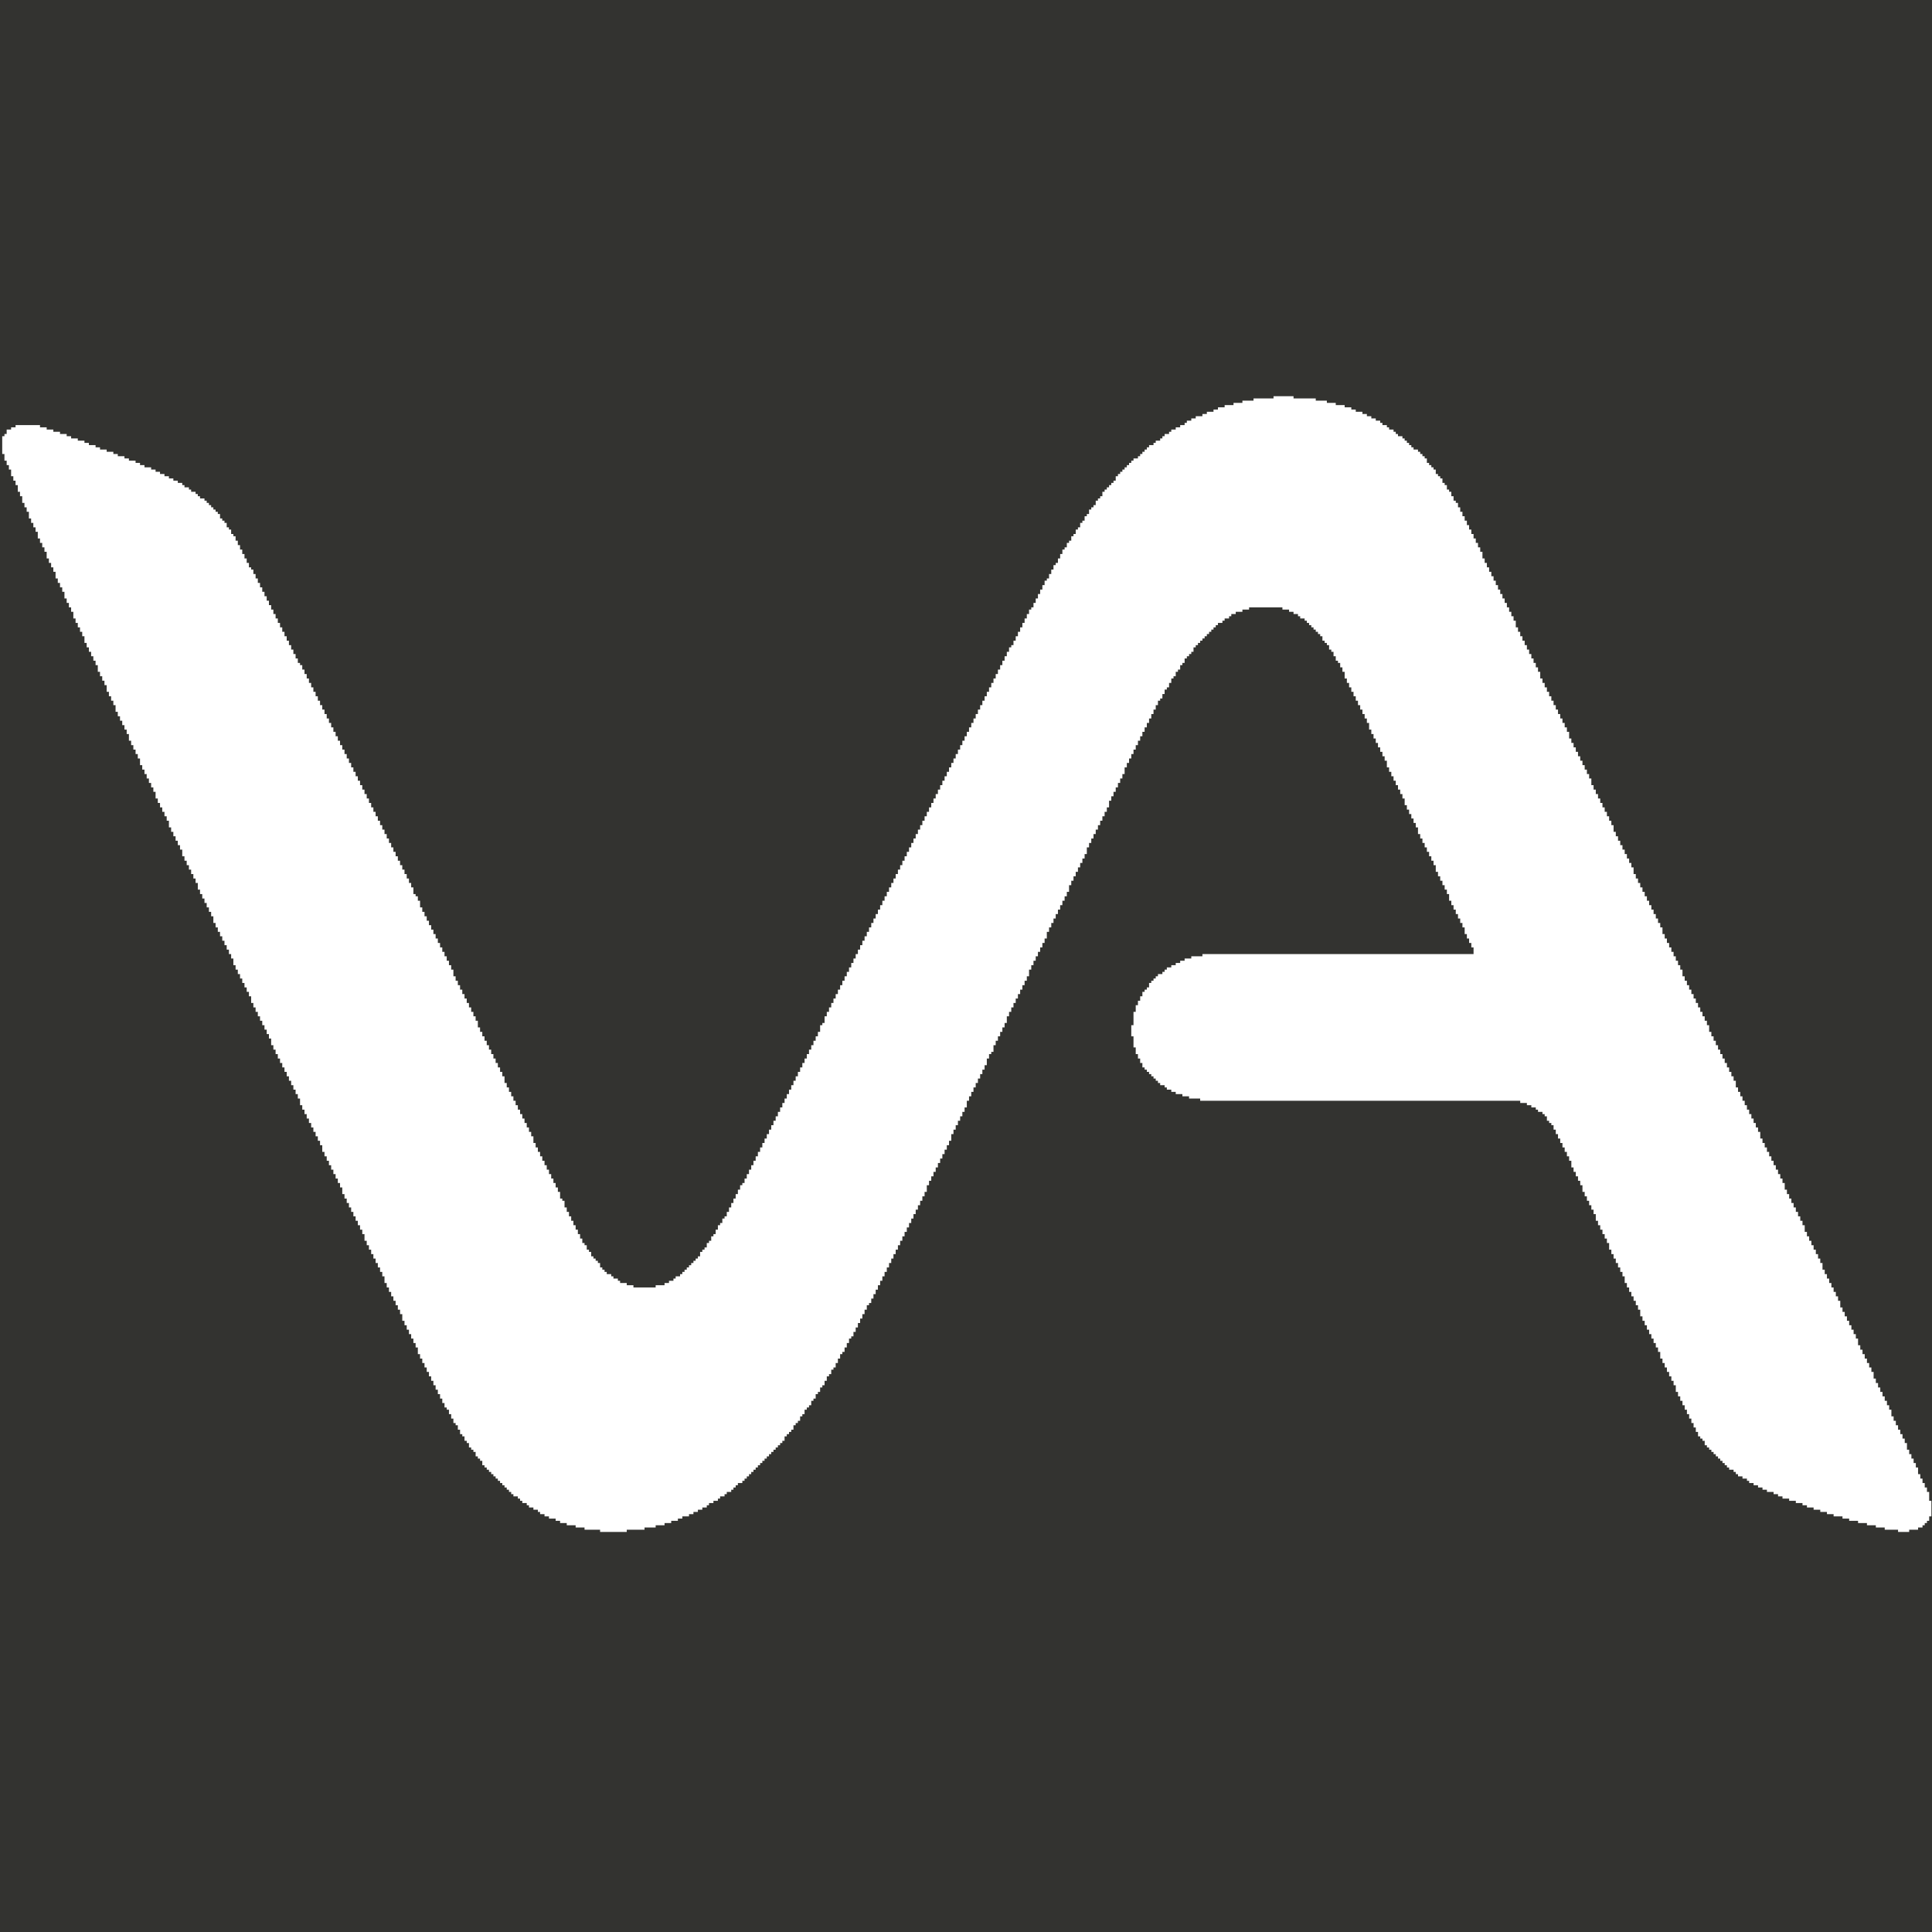
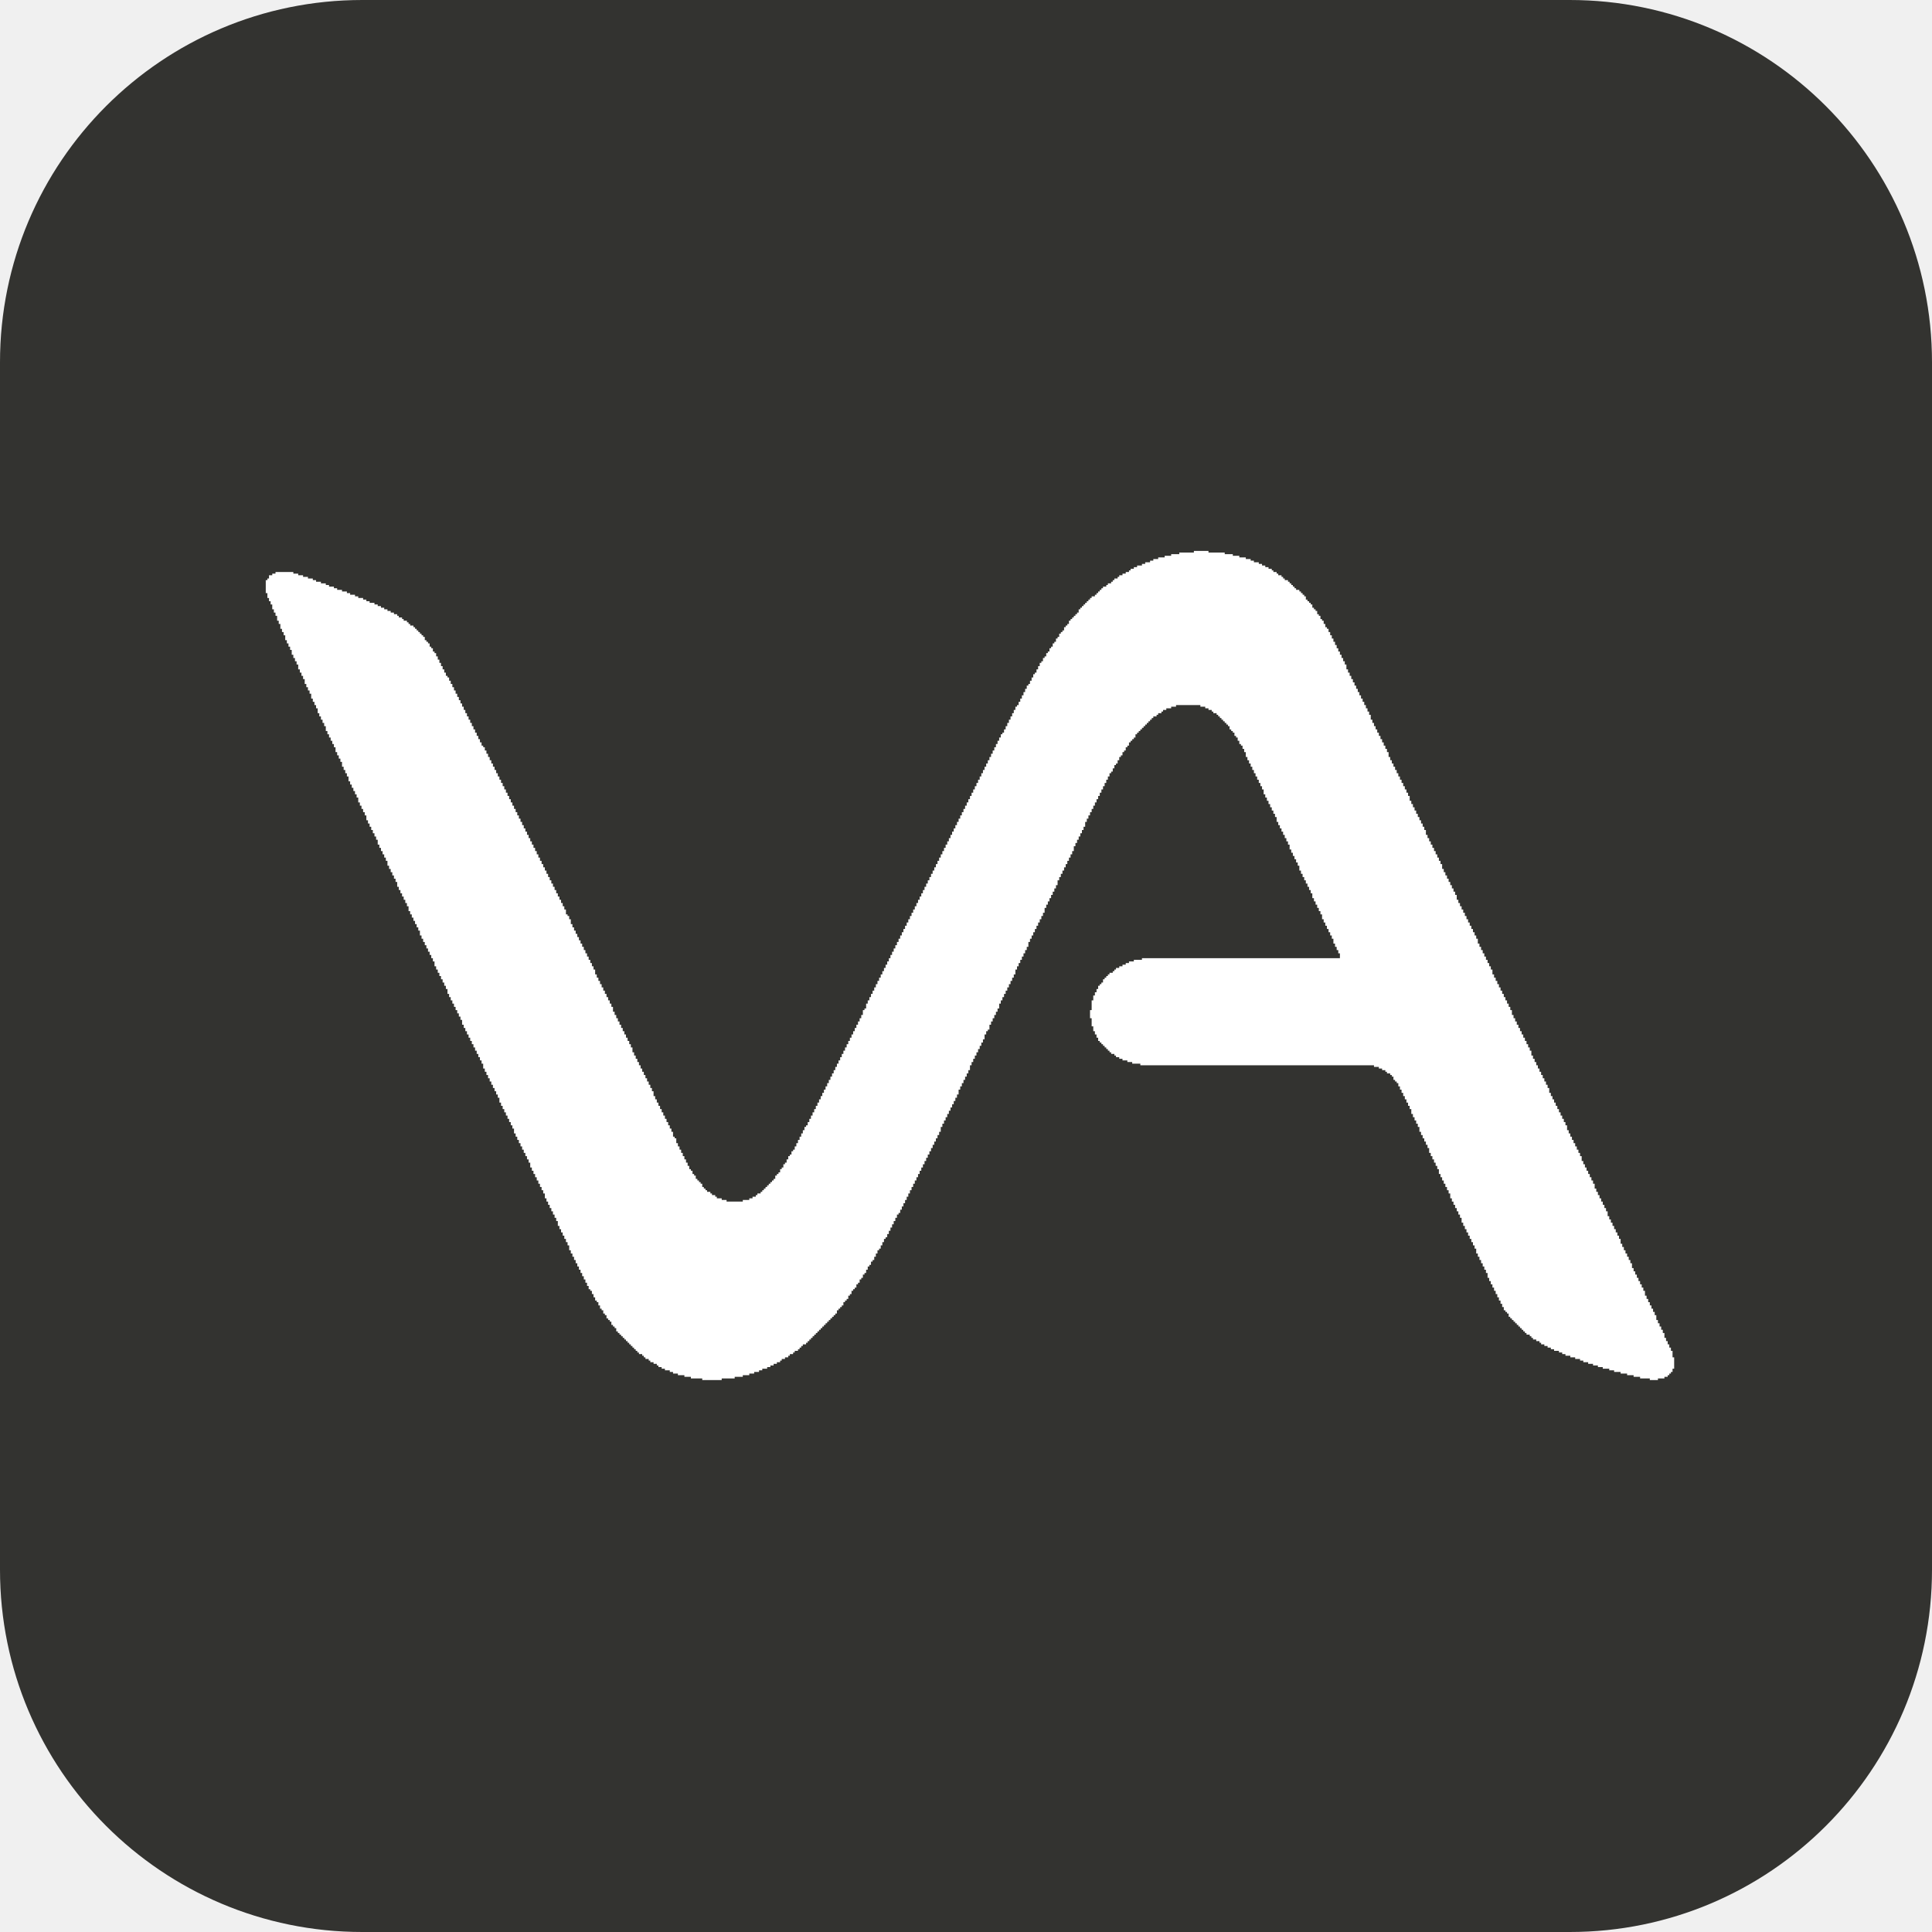
<svg xmlns="http://www.w3.org/2000/svg" width="512" height="512" viewBox="0 0 512 512">
-   <rect width="512" height="512" fill="#333330" />
-   <g transform="translate(0 105) scale(0.589)">
+   <rect x="0" y="0" width="512" height="512" rx="96" fill="#333330" />
+   <g transform="translate(70 146) scale(0.43)">
    <path fill="#fff" fill-rule="evenodd" d="M 573,0 L582,0 L582,1 L592,1 L592,2 L597,2 L597,3 L601,3 L601,4 L605,4 L605,5 L608,5 L608,6 L610,6 L610,7 L613,7 L613,8 L615,8 L615,9 L617,9 L617,10 L619,10 L619,11 L621,11 L621,12 L622,12 L622,13 L624,13 L624,14 L625,14 L625,15 L627,15 L627,16 L628,16 L628,17 L629,17 L629,18 L631,18 L631,19 L632,19 L632,20 L633,20 L633,21 L634,21 L634,22 L635,22 L635,23 L636,23 L636,24 L638,24 L638,25 L639,25 L639,26 L640,26 L640,27 L641,27 L641,28 L642,28 L642,30 L643,30 L643,31 L644,31 L644,32 L645,32 L645,33 L646,33 L646,35 L647,35 L647,36 L648,36 L648,37 L649,37 L649,39 L650,39 L650,40 L651,40 L651,42 L652,42 L652,43 L653,43 L653,45 L654,45 L654,47 L655,47 L655,48 L656,48 L656,50 L657,50 L657,52 L658,52 L658,54 L659,54 L659,56 L660,56 L660,58 L661,58 L661,60 L662,60 L662,62 L663,62 L663,64 L664,64 L664,66 L665,66 L665,68 L666,68 L666,70 L667,70 L667,73 L668,73 L668,75 L669,75 L669,77 L670,77 L670,79 L671,79 L671,81 L672,81 L672,83 L673,83 L673,85 L674,85 L674,87 L675,87 L675,89 L676,89 L676,91 L677,91 L677,93 L678,93 L678,95 L679,95 L679,97 L680,97 L680,99 L681,99 L681,101 L682,101 L682,104 L683,104 L683,106 L684,106 L684,108 L685,108 L685,110 L686,110 L686,112 L687,112 L687,114 L688,114 L688,116 L689,116 L689,118 L690,118 L690,120 L691,120 L691,122 L692,122 L692,124 L693,124 L693,127 L694,127 L694,129 L695,129 L695,131 L696,131 L696,133 L697,133 L697,135 L698,135 L698,137 L699,137 L699,139 L700,139 L700,141 L701,141 L701,143 L702,143 L702,145 L703,145 L703,147 L704,147 L704,149 L705,149 L705,151 L706,151 L706,154 L707,154 L707,156 L708,156 L708,158 L709,158 L709,160 L710,160 L710,162 L711,162 L711,164 L712,164 L712,166 L713,166 L713,168 L714,168 L714,170 L715,170 L715,172 L716,172 L716,175 L717,175 L717,177 L718,177 L718,179 L719,179 L719,181 L720,181 L720,183 L721,183 L721,185 L722,185 L722,187 L723,187 L723,189 L724,189 L724,191 L725,191 L725,193 L726,193 L726,196 L727,196 L727,198 L728,198 L728,200 L729,200 L729,202 L730,202 L730,204 L731,204 L731,206 L732,206 L732,208 L733,208 L733,210 L734,210 L734,212 L735,212 L735,215 L736,215 L736,217 L737,217 L737,219 L738,219 L738,221 L739,221 L739,223 L740,223 L740,225 L741,225 L741,227 L742,227 L742,229 L743,229 L743,231 L744,231 L744,233 L745,233 L745,235 L746,235 L746,237 L747,237 L747,239 L748,239 L748,242 L749,242 L749,244 L750,244 L750,246 L751,246 L751,248 L752,248 L752,250 L753,250 L753,252 L754,252 L754,254 L755,254 L755,256 L756,256 L756,258 L757,258 L757,261 L758,261 L758,263 L759,263 L759,265 L760,265 L760,267 L761,267 L761,269 L762,269 L762,271 L763,271 L763,273 L764,273 L764,275 L765,275 L765,277 L766,277 L766,279 L767,279 L767,281 L768,281 L768,283 L769,283 L769,286 L770,286 L770,288 L771,288 L771,290 L772,290 L772,292 L773,292 L773,294 L774,294 L774,296 L775,296 L775,298 L776,298 L776,300 L777,300 L777,302 L778,302 L778,304 L779,304 L779,306 L780,306 L780,308 L781,308 L781,311 L782,311 L782,313 L783,313 L783,315 L784,315 L784,317 L785,317 L785,319 L786,319 L786,321 L787,321 L787,323 L788,323 L788,325 L789,325 L789,327 L790,327 L790,329 L791,329 L791,331 L792,331 L792,334 L793,334 L793,336 L794,336 L794,338 L795,338 L795,340 L796,340 L796,342 L797,342 L797,344 L798,344 L798,346 L799,346 L799,348 L800,348 L800,350 L801,350 L801,352 L802,352 L802,354 L803,354 L803,357 L804,357 L804,359 L805,359 L805,361 L806,361 L806,363 L807,363 L807,365 L808,365 L808,367 L809,367 L809,369 L810,369 L810,371 L811,371 L811,373 L812,373 L812,376 L813,376 L813,378 L814,378 L814,380 L815,380 L815,382 L816,382 L816,384 L817,384 L817,386 L818,386 L818,388 L819,388 L819,390 L820,390 L820,393 L821,393 L821,395 L822,395 L822,397 L823,397 L823,399 L824,399 L824,401 L825,401 L825,403 L826,403 L826,405 L827,405 L827,407 L828,407 L828,410 L829,410 L829,412 L830,412 L830,414 L831,414 L831,416 L832,416 L832,418 L833,418 L833,420 L834,420 L834,422 L835,422 L835,424 L836,424 L836,427 L837,427 L837,429 L838,429 L838,431 L839,431 L839,433 L840,433 L840,435 L841,435 L841,437 L842,437 L842,439 L843,439 L843,442 L844,442 L844,444 L845,444 L845,446 L846,446 L846,448 L847,448 L847,450 L848,450 L848,452 L849,452 L849,454 L850,454 L850,456 L851,456 L851,459 L852,459 L852,461 L853,461 L853,463 L854,463 L854,465 L855,465 L855,467 L856,467 L856,469 L857,469 L857,471 L858,471 L858,474 L859,474 L859,476 L860,476 L860,478 L861,478 L861,480 L862,480 L862,482 L863,482 L863,485 L864,485 L864,487 L865,487 L865,489 L866,489 L866,491 L867,491 L867,493 L868,493 L868,497 L869,497 L869,504 L868,504 L868,506 L867,506 L867,507 L866,507 L866,508 L865,508 L865,509 L863,509 L863,510 L859,510 L859,511 L854,511 L854,510 L848,510 L848,509 L844,509 L844,508 L840,508 L840,507 L836,507 L836,506 L832,506 L832,505 L829,505 L829,504 L825,504 L825,503 L822,503 L822,502 L819,502 L819,501 L816,501 L816,500 L813,500 L813,499 L811,499 L811,498 L808,498 L808,497 L805,497 L805,496 L802,496 L802,495 L800,495 L800,494 L798,494 L798,493 L795,493 L795,492 L793,492 L793,491 L791,491 L791,490 L789,490 L789,489 L787,489 L787,488 L786,488 L786,487 L784,487 L784,486 L782,486 L782,485 L781,485 L781,484 L780,484 L780,483 L778,483 L778,482 L777,482 L777,481 L776,481 L776,480 L775,480 L775,479 L774,479 L774,478 L773,478 L773,477 L772,477 L772,476 L771,476 L771,475 L770,475 L770,474 L769,474 L769,473 L768,473 L768,472 L767,472 L767,470 L766,470 L766,469 L765,469 L765,468 L764,468 L764,466 L763,466 L763,464 L762,464 L762,462 L761,462 L761,460 L760,460 L760,458 L759,458 L759,456 L758,456 L758,454 L757,454 L757,452 L756,452 L756,450 L755,450 L755,448 L754,448 L754,445 L753,445 L753,443 L752,443 L752,441 L751,441 L751,439 L750,439 L750,437 L749,437 L749,435 L748,435 L748,433 L747,433 L747,430 L746,430 L746,428 L745,428 L745,426 L744,426 L744,424 L743,424 L743,422 L742,422 L742,420 L741,420 L741,418 L740,418 L740,416 L739,416 L739,414 L738,414 L738,411 L737,411 L737,409 L736,409 L736,407 L735,407 L735,405 L734,405 L734,403 L733,403 L733,401 L732,401 L732,399 L731,399 L731,396 L730,396 L730,394 L729,394 L729,392 L728,392 L728,390 L727,390 L727,388 L726,388 L726,386 L725,386 L725,384 L724,384 L724,381 L723,381 L723,379 L722,379 L722,377 L721,377 L721,375 L720,375 L720,373 L719,373 L719,371 L718,371 L718,368 L717,368 L717,366 L716,366 L716,364 L715,364 L715,362 L714,362 L714,360 L713,360 L713,358 L712,358 L712,355 L711,355 L711,353 L710,353 L710,351 L709,351 L709,349 L708,349 L708,347 L707,347 L707,344 L706,344 L706,342 L705,342 L705,340 L704,340 L704,338 L703,338 L703,336 L702,336 L702,334 L701,334 L701,332 L700,332 L700,330 L699,330 L699,328 L698,328 L698,327 L697,327 L697,326 L696,326 L696,324 L695,324 L695,323 L694,323 L694,322 L692,322 L692,321 L691,321 L691,320 L689,320 L689,319 L687,319 L687,318 L684,318 L684,317 L540,317 L540,316 L535,316 L535,315 L532,315 L532,314 L529,314 L529,313 L527,313 L527,312 L525,312 L525,311 L524,311 L524,310 L522,310 L522,309 L521,309 L521,308 L520,308 L520,307 L519,307 L519,306 L518,306 L518,305 L517,305 L517,304 L516,304 L516,303 L515,303 L515,302 L514,302 L514,300 L513,300 L513,298 L512,298 L512,296 L511,296 L511,293 L510,293 L510,288 L509,288 L509,283 L510,283 L510,277 L511,277 L511,274 L512,274 L512,272 L513,272 L513,270 L514,270 L514,268 L515,268 L515,267 L516,267 L516,266 L517,266 L517,264 L518,264 L518,263 L519,263 L519,262 L520,262 L520,261 L521,261 L521,260 L523,260 L523,259 L524,259 L524,258 L525,258 L525,257 L527,257 L527,256 L529,256 L529,255 L531,255 L531,254 L533,254 L533,253 L536,253 L536,252 L541,252 L541,251 L663,251 L663,248 L662,248 L662,246 L661,246 L661,244 L660,244 L660,242 L659,242 L659,239 L658,239 L658,237 L657,237 L657,235 L656,235 L656,233 L655,233 L655,231 L654,231 L654,229 L653,229 L653,227 L652,227 L652,224 L651,224 L651,222 L650,222 L650,220 L649,220 L649,218 L648,218 L648,216 L647,216 L647,214 L646,214 L646,211 L645,211 L645,209 L644,209 L644,207 L643,207 L643,205 L642,205 L642,203 L641,203 L641,201 L640,201 L640,199 L639,199 L639,197 L638,197 L638,194 L637,194 L637,192 L636,192 L636,190 L635,190 L635,188 L634,188 L634,186 L633,186 L633,184 L632,184 L632,181 L631,181 L631,179 L630,179 L630,177 L629,177 L629,175 L628,175 L628,173 L627,173 L627,171 L626,171 L626,169 L625,169 L625,167 L624,167 L624,164 L623,164 L623,162 L622,162 L622,160 L621,160 L621,158 L620,158 L620,156 L619,156 L619,154 L618,154 L618,152 L617,152 L617,150 L616,150 L616,147 L615,147 L615,145 L614,145 L614,143 L613,143 L613,141 L612,141 L612,139 L611,139 L611,137 L610,137 L610,135 L609,135 L609,133 L608,133 L608,131 L607,131 L607,129 L606,129 L606,127 L605,127 L605,124 L604,124 L604,122 L603,122 L603,120 L602,120 L602,119 L601,119 L601,117 L600,117 L600,115 L599,115 L599,114 L598,114 L598,112 L597,112 L597,111 L596,111 L596,110 L595,110 L595,108 L594,108 L594,107 L593,107 L593,106 L592,106 L592,105 L591,105 L591,104 L590,104 L590,103 L589,103 L589,102 L588,102 L588,101 L587,101 L587,100 L585,100 L585,99 L584,99 L584,98 L582,98 L582,97 L580,97 L580,96 L577,96 L577,95 L562,95 L562,96 L559,96 L559,97 L556,97 L556,98 L554,98 L554,99 L553,99 L553,100 L551,100 L551,101 L550,101 L550,102 L548,102 L548,103 L547,103 L547,104 L546,104 L546,105 L545,105 L545,106 L544,106 L544,107 L543,107 L543,108 L542,108 L542,109 L541,109 L541,110 L540,110 L540,111 L539,111 L539,112 L538,112 L538,113 L537,113 L537,115 L536,115 L536,116 L535,116 L535,117 L534,117 L534,118 L533,118 L533,120 L532,120 L532,121 L531,121 L531,123 L530,123 L530,124 L529,124 L529,126 L528,126 L528,127 L527,127 L527,129 L526,129 L526,131 L525,131 L525,132 L524,132 L524,134 L523,134 L523,136 L522,136 L522,137 L521,137 L521,139 L520,139 L520,141 L519,141 L519,143 L518,143 L518,145 L517,145 L517,147 L516,147 L516,149 L515,149 L515,151 L514,151 L514,153 L513,153 L513,155 L512,155 L512,157 L511,157 L511,159 L510,159 L510,161 L509,161 L509,163 L508,163 L508,165 L507,165 L507,167 L506,167 L506,170 L505,170 L505,172 L504,172 L504,174 L503,174 L503,176 L502,176 L502,178 L501,178 L501,180 L500,180 L500,182 L499,182 L499,185 L498,185 L498,187 L497,187 L497,189 L496,189 L496,191 L495,191 L495,193 L494,193 L494,195 L493,195 L493,197 L492,197 L492,199 L491,199 L491,201 L490,201 L490,203 L489,203 L489,206 L488,206 L488,208 L487,208 L487,210 L486,210 L486,212 L485,212 L485,214 L484,214 L484,216 L483,216 L483,218 L482,218 L482,220 L481,220 L481,223 L480,223 L480,225 L479,225 L479,227 L478,227 L478,229 L477,229 L477,231 L476,231 L476,233 L475,233 L475,235 L474,235 L474,237 L473,237 L473,239 L472,239 L472,241 L471,241 L471,244 L470,244 L470,246 L469,246 L469,248 L468,248 L468,250 L467,250 L467,252 L466,252 L466,254 L465,254 L465,256 L464,256 L464,258 L463,258 L463,261 L462,261 L462,263 L461,263 L461,265 L460,265 L460,267 L459,267 L459,269 L458,269 L458,271 L457,271 L457,273 L456,273 L456,275 L455,275 L455,277 L454,277 L454,279 L453,279 L453,282 L452,282 L452,284 L451,284 L451,286 L450,286 L450,288 L449,288 L449,290 L448,290 L448,292 L447,292 L447,295 L446,295 L446,296 L445,296 L445,298 L444,298 L444,301 L443,301 L443,303 L442,303 L442,305 L441,305 L441,307 L440,307 L440,309 L439,309 L439,311 L438,311 L438,313 L437,313 L437,315 L436,315 L436,317 L435,317 L435,320 L434,320 L434,322 L433,322 L433,324 L432,324 L432,326 L431,326 L431,328 L430,328 L430,330 L429,330 L429,332 L428,332 L428,335 L427,335 L427,337 L426,337 L426,339 L425,339 L425,341 L424,341 L424,343 L423,343 L423,345 L422,345 L422,347 L421,347 L421,349 L420,349 L420,351 L419,351 L419,353 L418,353 L418,355 L417,355 L417,358 L416,358 L416,360 L415,360 L415,362 L414,362 L414,364 L413,364 L413,366 L412,366 L412,368 L411,368 L411,370 L410,370 L410,372 L409,372 L409,374 L408,374 L408,376 L407,376 L407,378 L406,378 L406,380 L405,380 L405,382 L404,382 L404,384 L403,384 L403,386 L402,386 L402,388 L401,388 L401,390 L400,390 L400,392 L399,392 L399,394 L398,394 L398,396 L397,396 L397,398 L396,398 L396,400 L395,400 L395,402 L394,402 L394,404 L393,404 L393,406 L392,406 L392,408 L391,408 L391,409 L390,409 L390,411 L389,411 L389,413 L388,413 L388,415 L387,415 L387,417 L386,417 L386,419 L385,419 L385,421 L384,421 L384,423 L383,423 L383,424 L382,424 L382,426 L381,426 L381,428 L380,428 L380,430 L379,430 L379,431 L378,431 L378,433 L377,433 L377,435 L376,435 L376,437 L375,437 L375,438 L374,438 L374,440 L373,440 L373,441 L372,441 L372,443 L371,443 L371,445 L370,445 L370,446 L369,446 L369,448 L368,448 L368,449 L367,449 L367,451 L366,451 L366,452 L365,452 L365,454 L364,454 L364,455 L363,455 L363,456 L362,456 L362,458 L361,458 L361,459 L360,459 L360,461 L359,461 L359,462 L358,462 L358,463 L357,463 L357,465 L356,465 L356,466 L355,466 L355,467 L354,467 L354,468 L353,468 L353,470 L352,470 L352,471 L351,471 L351,472 L350,472 L350,473 L349,473 L349,474 L348,474 L348,475 L347,475 L347,476 L346,476 L346,477 L345,477 L345,478 L344,478 L344,479 L343,479 L343,480 L342,480 L342,481 L341,481 L341,482 L340,482 L340,483 L339,483 L339,484 L338,484 L338,485 L337,485 L337,486 L336,486 L336,487 L335,487 L335,488 L334,488 L334,489 L332,489 L332,490 L331,490 L331,491 L330,491 L330,492 L329,492 L329,493 L327,493 L327,494 L326,494 L326,495 L324,495 L324,496 L323,496 L323,497 L321,497 L321,498 L319,498 L319,499 L318,499 L318,500 L316,500 L316,501 L314,501 L314,502 L312,502 L312,503 L310,503 L310,504 L307,504 L307,505 L305,505 L305,506 L302,506 L302,507 L299,507 L299,508 L295,508 L295,509 L290,509 L290,510 L282,510 L282,511 L270,511 L270,510 L263,510 L263,509 L259,509 L259,508 L255,508 L255,507 L252,507 L252,506 L250,506 L250,505 L247,505 L247,504 L245,504 L245,503 L243,503 L243,502 L242,502 L242,501 L240,501 L240,500 L238,500 L238,499 L237,499 L237,498 L235,498 L235,497 L234,497 L234,496 L233,496 L233,495 L231,495 L231,494 L230,494 L230,493 L229,493 L229,492 L228,492 L228,491 L227,491 L227,490 L226,490 L226,489 L225,489 L225,488 L224,488 L224,487 L223,487 L223,486 L222,486 L222,485 L221,485 L221,484 L220,484 L220,483 L219,483 L219,482 L218,482 L218,481 L217,481 L217,479 L216,479 L216,478 L215,478 L215,477 L214,477 L214,475 L213,475 L213,474 L212,474 L212,473 L211,473 L211,471 L210,471 L210,470 L209,470 L209,468 L208,468 L208,467 L207,467 L207,465 L206,465 L206,463 L205,463 L205,462 L204,462 L204,460 L203,460 L203,458 L202,458 L202,456 L201,456 L201,455 L200,455 L200,453 L199,453 L199,451 L198,451 L198,449 L197,449 L197,447 L196,447 L196,445 L195,445 L195,443 L194,443 L194,441 L193,441 L193,439 L192,439 L192,437 L191,437 L191,435 L190,435 L190,433 L189,433 L189,431 L188,431 L188,428 L187,428 L187,426 L186,426 L186,424 L185,424 L185,422 L184,422 L184,420 L183,420 L183,418 L182,418 L182,416 L181,416 L181,413 L180,413 L180,411 L179,411 L179,409 L178,409 L178,407 L177,407 L177,405 L176,405 L176,403 L175,403 L175,401 L174,401 L174,399 L173,399 L173,396 L172,396 L172,394 L171,394 L171,392 L170,392 L170,390 L169,390 L169,388 L168,388 L168,386 L167,386 L167,384 L166,384 L166,382 L165,382 L165,380 L164,380 L164,377 L163,377 L163,375 L162,375 L162,373 L161,373 L161,371 L160,371 L160,369 L159,369 L159,367 L158,367 L158,365 L157,365 L157,363 L156,363 L156,361 L155,361 L155,359 L154,359 L154,356 L153,356 L153,354 L152,354 L152,352 L151,352 L151,350 L150,350 L150,348 L149,348 L149,346 L148,346 L148,344 L147,344 L147,342 L146,342 L146,340 L145,340 L145,337 L144,337 L144,335 L143,335 L143,333 L142,333 L142,331 L141,331 L141,329 L140,329 L140,327 L139,327 L139,325 L138,325 L138,323 L137,323 L137,321 L136,321 L136,319 L135,319 L135,316 L134,316 L134,314 L133,314 L133,312 L132,312 L132,310 L131,310 L131,308 L130,308 L130,306 L129,306 L129,304 L128,304 L128,302 L127,302 L127,300 L126,300 L126,298 L125,298 L125,296 L124,296 L124,294 L123,294 L123,292 L122,292 L122,289 L121,289 L121,287 L120,287 L120,285 L119,285 L119,283 L118,283 L118,281 L117,281 L117,279 L116,279 L116,277 L115,277 L115,275 L114,275 L114,273 L113,273 L113,270 L112,270 L112,268 L111,268 L111,266 L110,266 L110,264 L109,264 L109,262 L108,262 L108,260 L107,260 L107,258 L106,258 L106,256 L105,256 L105,253 L104,253 L104,251 L103,251 L103,249 L102,249 L102,247 L101,247 L101,245 L100,245 L100,243 L99,243 L99,241 L98,241 L98,239 L97,239 L97,237 L96,237 L96,234 L95,234 L95,232 L94,232 L94,230 L93,230 L93,228 L92,228 L92,226 L91,226 L91,224 L90,224 L90,222 L89,222 L89,219 L88,219 L88,217 L87,217 L87,215 L86,215 L86,213 L85,213 L85,211 L84,211 L84,209 L83,209 L83,207 L82,207 L82,204 L81,204 L81,202 L80,202 L80,200 L79,200 L79,198 L78,198 L78,196 L77,196 L77,194 L76,194 L76,191 L75,191 L75,189 L74,189 L74,187 L73,187 L73,185 L72,185 L72,183 L71,183 L71,181 L70,181 L70,178 L69,178 L69,176 L68,176 L68,174 L67,174 L67,172 L66,172 L66,170 L65,170 L65,168 L64,168 L64,166 L63,166 L63,163 L62,163 L62,161 L61,161 L61,159 L60,159 L60,157 L59,157 L59,155 L58,155 L58,152 L57,152 L57,150 L56,150 L56,148 L55,148 L55,146 L54,146 L54,144 L53,144 L53,142 L52,142 L52,139 L51,139 L51,137 L50,137 L50,135 L49,135 L49,133 L48,133 L48,130 L47,130 L47,128 L46,128 L46,126 L45,126 L45,124 L44,124 L44,121 L43,121 L43,119 L42,119 L42,117 L41,117 L41,115 L40,115 L40,113 L39,113 L39,111 L38,111 L38,108 L37,108 L37,106 L36,106 L36,104 L35,104 L35,102 L34,102 L34,100 L33,100 L33,97 L32,97 L32,95 L31,95 L31,93 L30,93 L30,91 L29,91 L29,88 L28,88 L28,86 L27,86 L27,84 L26,84 L26,82 L25,82 L25,79 L24,79 L24,77 L23,77 L23,75 L22,75 L22,73 L21,73 L21,70 L20,70 L20,68 L19,68 L19,66 L18,66 L18,64 L17,64 L17,61 L16,61 L16,59 L15,59 L15,57 L14,57 L14,55 L13,55 L13,52 L12,52 L12,50 L11,50 L11,48 L10,48 L10,45 L9,45 L9,43 L8,43 L8,40 L7,40 L7,38 L6,38 L6,36 L5,36 L5,33 L4,33 L4,31 L3,31 L3,29 L2,29 L2,26 L1,26 L1,18 L2,18 L2,17 L3,17 L3,15 L5,15 L5,14 L7,14 L7,13 L18,13 L18,14 L21,14 L21,15 L24,15 L24,16 L27,16 L27,17 L30,17 L30,18 L32,18 L32,19 L35,19 L35,20 L38,20 L38,21 L40,21 L40,22 L43,22 L43,23 L45,23 L45,24 L48,24 L48,25 L51,25 L51,26 L53,26 L53,27 L56,27 L56,28 L58,28 L58,29 L61,29 L61,30 L63,30 L63,31 L65,31 L65,32 L68,32 L68,33 L70,33 L70,34 L72,34 L72,35 L74,35 L74,36 L76,36 L76,37 L78,37 L78,38 L80,38 L80,39 L82,39 L82,40 L83,40 L83,41 L85,41 L85,42 L86,42 L86,43 L88,43 L88,44 L89,44 L89,45 L90,45 L90,46 L92,46 L92,47 L93,47 L93,48 L94,48 L94,49 L95,49 L95,50 L96,50 L96,51 L97,51 L97,52 L98,52 L98,53 L99,53 L99,55 L100,55 L100,56 L101,56 L101,57 L102,57 L102,59 L103,59 L103,60 L104,60 L104,62 L105,62 L105,63 L106,63 L106,65 L107,65 L107,67 L108,67 L108,69 L109,69 L109,71 L110,71 L110,73 L111,73 L111,75 L112,75 L112,77 L113,77 L113,78 L114,78 L114,80 L115,80 L115,82 L116,82 L116,84 L117,84 L117,86 L118,86 L118,88 L119,88 L119,90 L120,90 L120,92 L121,92 L121,94 L122,94 L122,96 L123,96 L123,98 L124,98 L124,100 L125,100 L125,102 L126,102 L126,104 L127,104 L127,106 L128,106 L128,108 L129,108 L129,110 L130,110 L130,112 L131,112 L131,114 L132,114 L132,116 L133,116 L133,118 L134,118 L134,120 L135,120 L135,121 L136,121 L136,123 L137,123 L137,125 L138,125 L138,127 L139,127 L139,129 L140,129 L140,131 L141,131 L141,133 L142,133 L142,135 L143,135 L143,137 L144,137 L144,139 L145,139 L145,141 L146,141 L146,143 L147,143 L147,145 L148,145 L148,147 L149,147 L149,149 L150,149 L150,151 L151,151 L151,153 L152,153 L152,155 L153,155 L153,157 L154,157 L154,159 L155,159 L155,161 L156,161 L156,163 L157,163 L157,165 L158,165 L158,167 L159,167 L159,169 L160,169 L160,171 L161,171 L161,173 L162,173 L162,175 L163,175 L163,177 L164,177 L164,179 L165,179 L165,181 L166,181 L166,183 L167,183 L167,185 L168,185 L168,187 L169,187 L169,189 L170,189 L170,191 L171,191 L171,193 L172,193 L172,195 L173,195 L173,197 L174,197 L174,199 L175,199 L175,201 L176,201 L176,203 L177,203 L177,205 L178,205 L178,207 L179,207 L179,209 L180,209 L180,211 L181,211 L181,213 L182,213 L182,215 L183,215 L183,217 L184,217 L184,219 L185,219 L185,221 L186,221 L186,224 L187,224 L187,225 L188,225 L188,227 L189,227 L189,230 L190,230 L190,232 L191,232 L191,234 L192,234 L192,236 L193,236 L193,238 L194,238 L194,240 L195,240 L195,242 L196,242 L196,244 L197,244 L197,246 L198,246 L198,248 L199,248 L199,250 L200,250 L200,252 L201,252 L201,254 L202,254 L202,256 L203,256 L203,258 L204,258 L204,261 L205,261 L205,263 L206,263 L206,265 L207,265 L207,267 L208,267 L208,269 L209,269 L209,271 L210,271 L210,273 L211,273 L211,275 L212,275 L212,277 L213,277 L213,279 L214,279 L214,281 L215,281 L215,284 L216,284 L216,286 L217,286 L217,288 L218,288 L218,290 L219,290 L219,292 L220,292 L220,294 L221,294 L221,296 L222,296 L222,298 L223,298 L223,300 L224,300 L224,302 L225,302 L225,304 L226,304 L226,306 L227,306 L227,309 L228,309 L228,311 L229,311 L229,313 L230,313 L230,315 L231,315 L231,317 L232,317 L232,319 L233,319 L233,321 L234,321 L234,323 L235,323 L235,325 L236,325 L236,327 L237,327 L237,329 L238,329 L238,331 L239,331 L239,333 L240,333 L240,336 L241,336 L241,338 L242,338 L242,340 L243,340 L243,342 L244,342 L244,344 L245,344 L245,346 L246,346 L246,348 L247,348 L247,350 L248,350 L248,352 L249,352 L249,354 L250,354 L250,356 L251,356 L251,358 L252,358 L252,361 L253,361 L253,362 L254,362 L254,365 L255,365 L255,367 L256,367 L256,369 L257,369 L257,371 L258,371 L258,373 L259,373 L259,375 L260,375 L260,377 L261,377 L261,379 L262,379 L262,381 L263,381 L263,382 L264,382 L264,384 L265,384 L265,385 L266,385 L266,387 L267,387 L267,388 L268,388 L268,389 L269,389 L269,390 L270,390 L270,392 L271,392 L271,393 L272,393 L272,394 L273,394 L273,395 L275,395 L275,396 L276,396 L276,397 L278,397 L278,398 L279,398 L279,399 L282,399 L282,400 L285,400 L285,401 L295,401 L295,400 L299,400 L299,399 L301,399 L301,398 L303,398 L303,397 L304,397 L304,396 L306,396 L306,395 L307,395 L307,394 L308,394 L308,393 L309,393 L309,392 L310,392 L310,391 L311,391 L311,390 L312,390 L312,389 L313,389 L313,388 L314,388 L314,387 L315,387 L315,385 L316,385 L316,384 L317,384 L317,383 L318,383 L318,381 L319,381 L319,380 L320,380 L320,378 L321,378 L321,377 L322,377 L322,375 L323,375 L323,373 L324,373 L324,372 L325,372 L325,370 L326,370 L326,369 L327,369 L327,367 L328,367 L328,365 L329,365 L329,363 L330,363 L330,361 L331,361 L331,359 L332,359 L332,357 L333,357 L333,355 L334,355 L334,354 L335,354 L335,352 L336,352 L336,350 L337,350 L337,348 L338,348 L338,346 L339,346 L339,344 L340,344 L340,342 L341,342 L341,340 L342,340 L342,338 L343,338 L343,336 L344,336 L344,334 L345,334 L345,332 L346,332 L346,330 L347,330 L347,328 L348,328 L348,326 L349,326 L349,324 L350,324 L350,322 L351,322 L351,320 L352,320 L352,318 L353,318 L353,316 L354,316 L354,314 L355,314 L355,312 L356,312 L356,310 L357,310 L357,308 L358,308 L358,306 L359,306 L359,304 L360,304 L360,302 L361,302 L361,300 L362,300 L362,298 L363,298 L363,296 L364,296 L364,294 L365,294 L365,292 L366,292 L366,290 L367,290 L367,288 L368,288 L368,286 L369,286 L369,283 L370,283 L370,282 L371,282 L371,279 L372,279 L372,277 L373,277 L373,275 L374,275 L374,273 L375,273 L375,271 L376,271 L376,269 L377,269 L377,267 L378,267 L378,265 L379,265 L379,263 L380,263 L380,261 L381,261 L381,259 L382,259 L382,257 L383,257 L383,255 L384,255 L384,253 L385,253 L385,251 L386,251 L386,249 L387,249 L387,247 L388,247 L388,245 L389,245 L389,243 L390,243 L390,241 L391,241 L391,239 L392,239 L392,237 L393,237 L393,235 L394,235 L394,233 L395,233 L395,231 L396,231 L396,229 L397,229 L397,227 L398,227 L398,225 L399,225 L399,223 L400,223 L400,221 L401,221 L401,219 L402,219 L402,217 L403,217 L403,215 L404,215 L404,213 L405,213 L405,211 L406,211 L406,209 L407,209 L407,207 L408,207 L408,205 L409,205 L409,203 L410,203 L410,201 L411,201 L411,199 L412,199 L412,197 L413,197 L413,195 L414,195 L414,193 L415,193 L415,191 L416,191 L416,189 L417,189 L417,187 L418,187 L418,185 L419,185 L419,183 L420,183 L420,181 L421,181 L421,179 L422,179 L422,177 L423,177 L423,175 L424,175 L424,173 L425,173 L425,171 L426,171 L426,169 L427,169 L427,167 L428,167 L428,165 L429,165 L429,163 L430,163 L430,161 L431,161 L431,159 L432,159 L432,157 L433,157 L433,155 L434,155 L434,153 L435,153 L435,151 L436,151 L436,149 L437,149 L437,147 L438,147 L438,145 L439,145 L439,143 L440,143 L440,141 L441,141 L441,139 L442,139 L442,137 L443,137 L443,135 L444,135 L444,133 L445,133 L445,131 L446,131 L446,129 L447,129 L447,127 L448,127 L448,125 L449,125 L449,123 L450,123 L450,121 L451,121 L451,119 L452,119 L452,117 L453,117 L453,115 L454,115 L454,113 L455,113 L455,112 L456,112 L456,110 L457,110 L457,108 L458,108 L458,106 L459,106 L459,104 L460,104 L460,102 L461,102 L461,100 L462,100 L462,98 L463,98 L463,96 L464,96 L464,95 L465,95 L465,93 L466,93 L466,91 L467,91 L467,89 L468,89 L468,87 L469,87 L469,85 L470,85 L470,83 L471,83 L471,82 L472,82 L472,80 L473,80 L473,78 L474,78 L474,76 L475,76 L475,75 L476,75 L476,73 L477,73 L477,71 L478,71 L478,69 L479,69 L479,68 L480,68 L480,66 L481,66 L481,65 L482,65 L482,63 L483,63 L483,62 L484,62 L484,60 L485,60 L485,59 L486,59 L486,57 L487,57 L487,56 L488,56 L488,54 L489,54 L489,53 L490,53 L490,51 L491,51 L491,50 L492,50 L492,49 L493,49 L493,47 L494,47 L494,46 L495,46 L495,45 L496,45 L496,43 L497,43 L497,42 L498,42 L498,41 L499,41 L499,40 L500,40 L500,39 L501,39 L501,38 L502,38 L502,36 L503,36 L503,35 L504,35 L504,34 L505,34 L505,33 L506,33 L506,32 L507,32 L507,31 L508,31 L508,30 L509,30 L509,29 L510,29 L510,28 L512,28 L512,27 L513,27 L513,26 L514,26 L514,25 L515,25 L515,24 L516,24 L516,23 L517,23 L517,22 L519,22 L519,21 L520,21 L520,20 L522,20 L522,19 L523,19 L523,18 L524,18 L524,17 L526,17 L526,16 L527,16 L527,15 L529,15 L529,14 L531,14 L531,13 L533,13 L533,12 L534,12 L534,11 L536,11 L536,10 L538,10 L538,9 L541,9 L541,8 L543,8 L543,7 L546,7 L546,6 L548,6 L548,5 L551,5 L551,4 L555,4 L555,3 L559,3 L559,2 L564,2 L564,1 L573,1 Z" />
  </g>
</svg>
